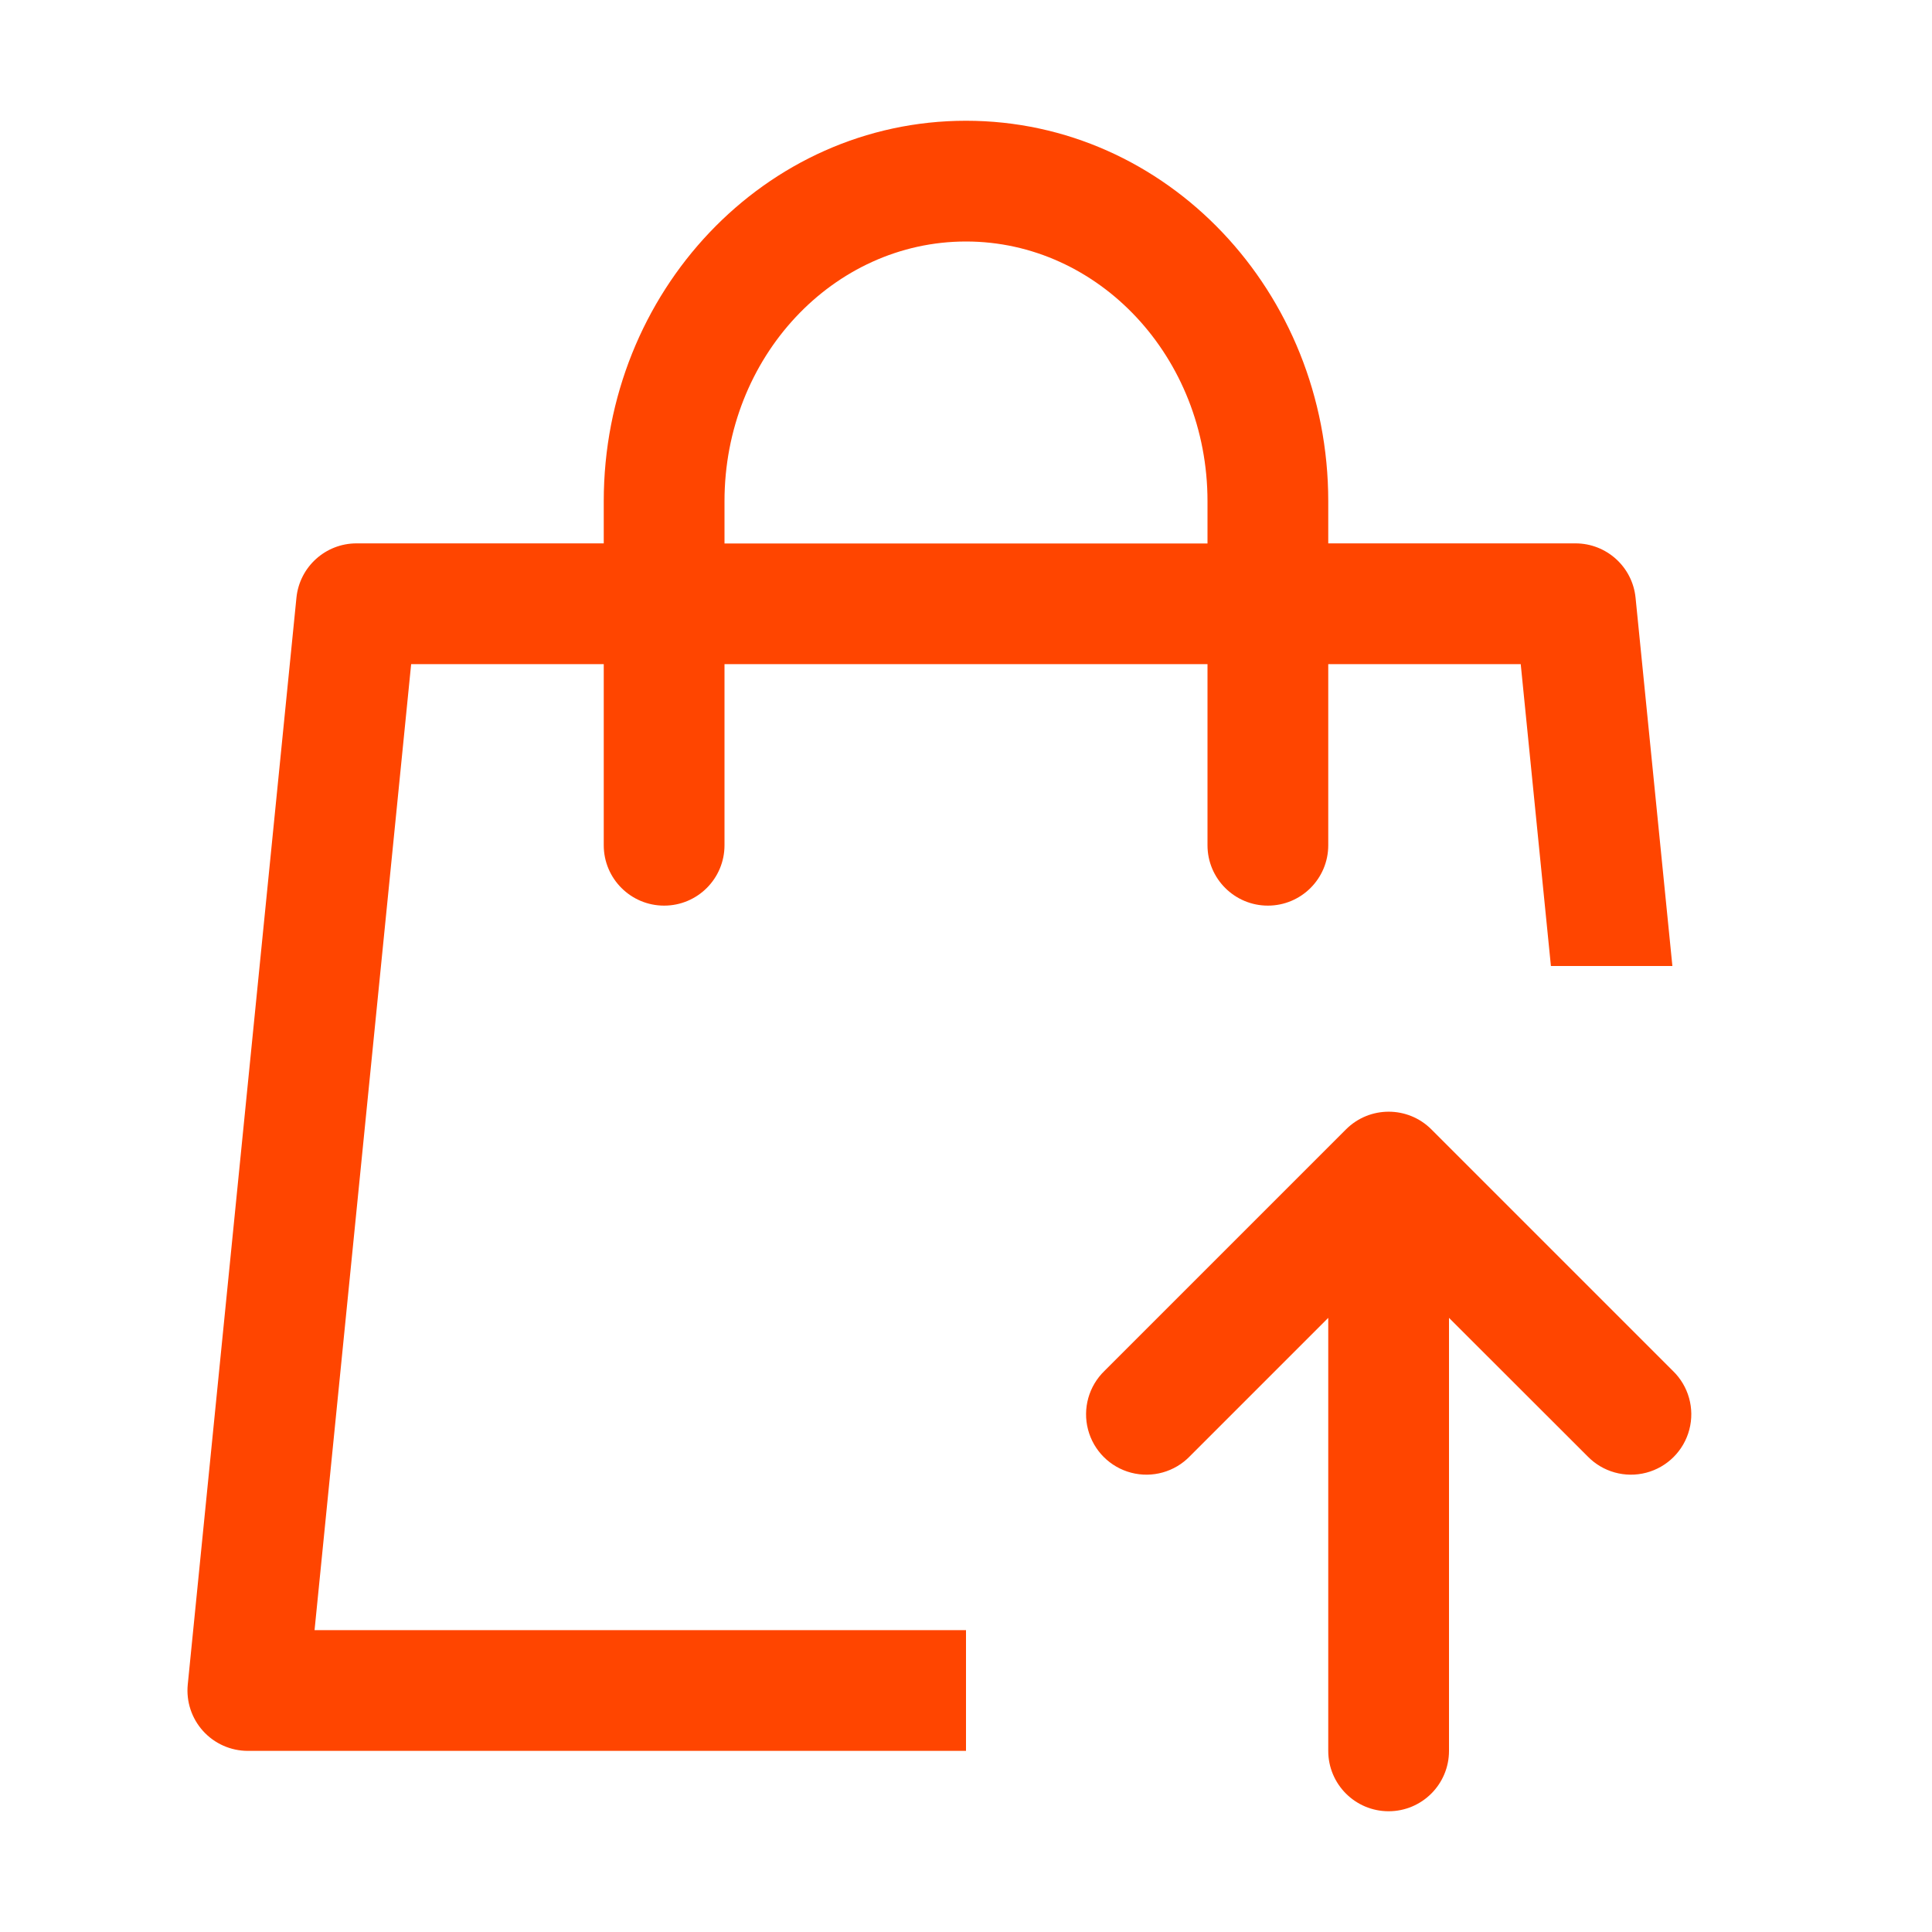
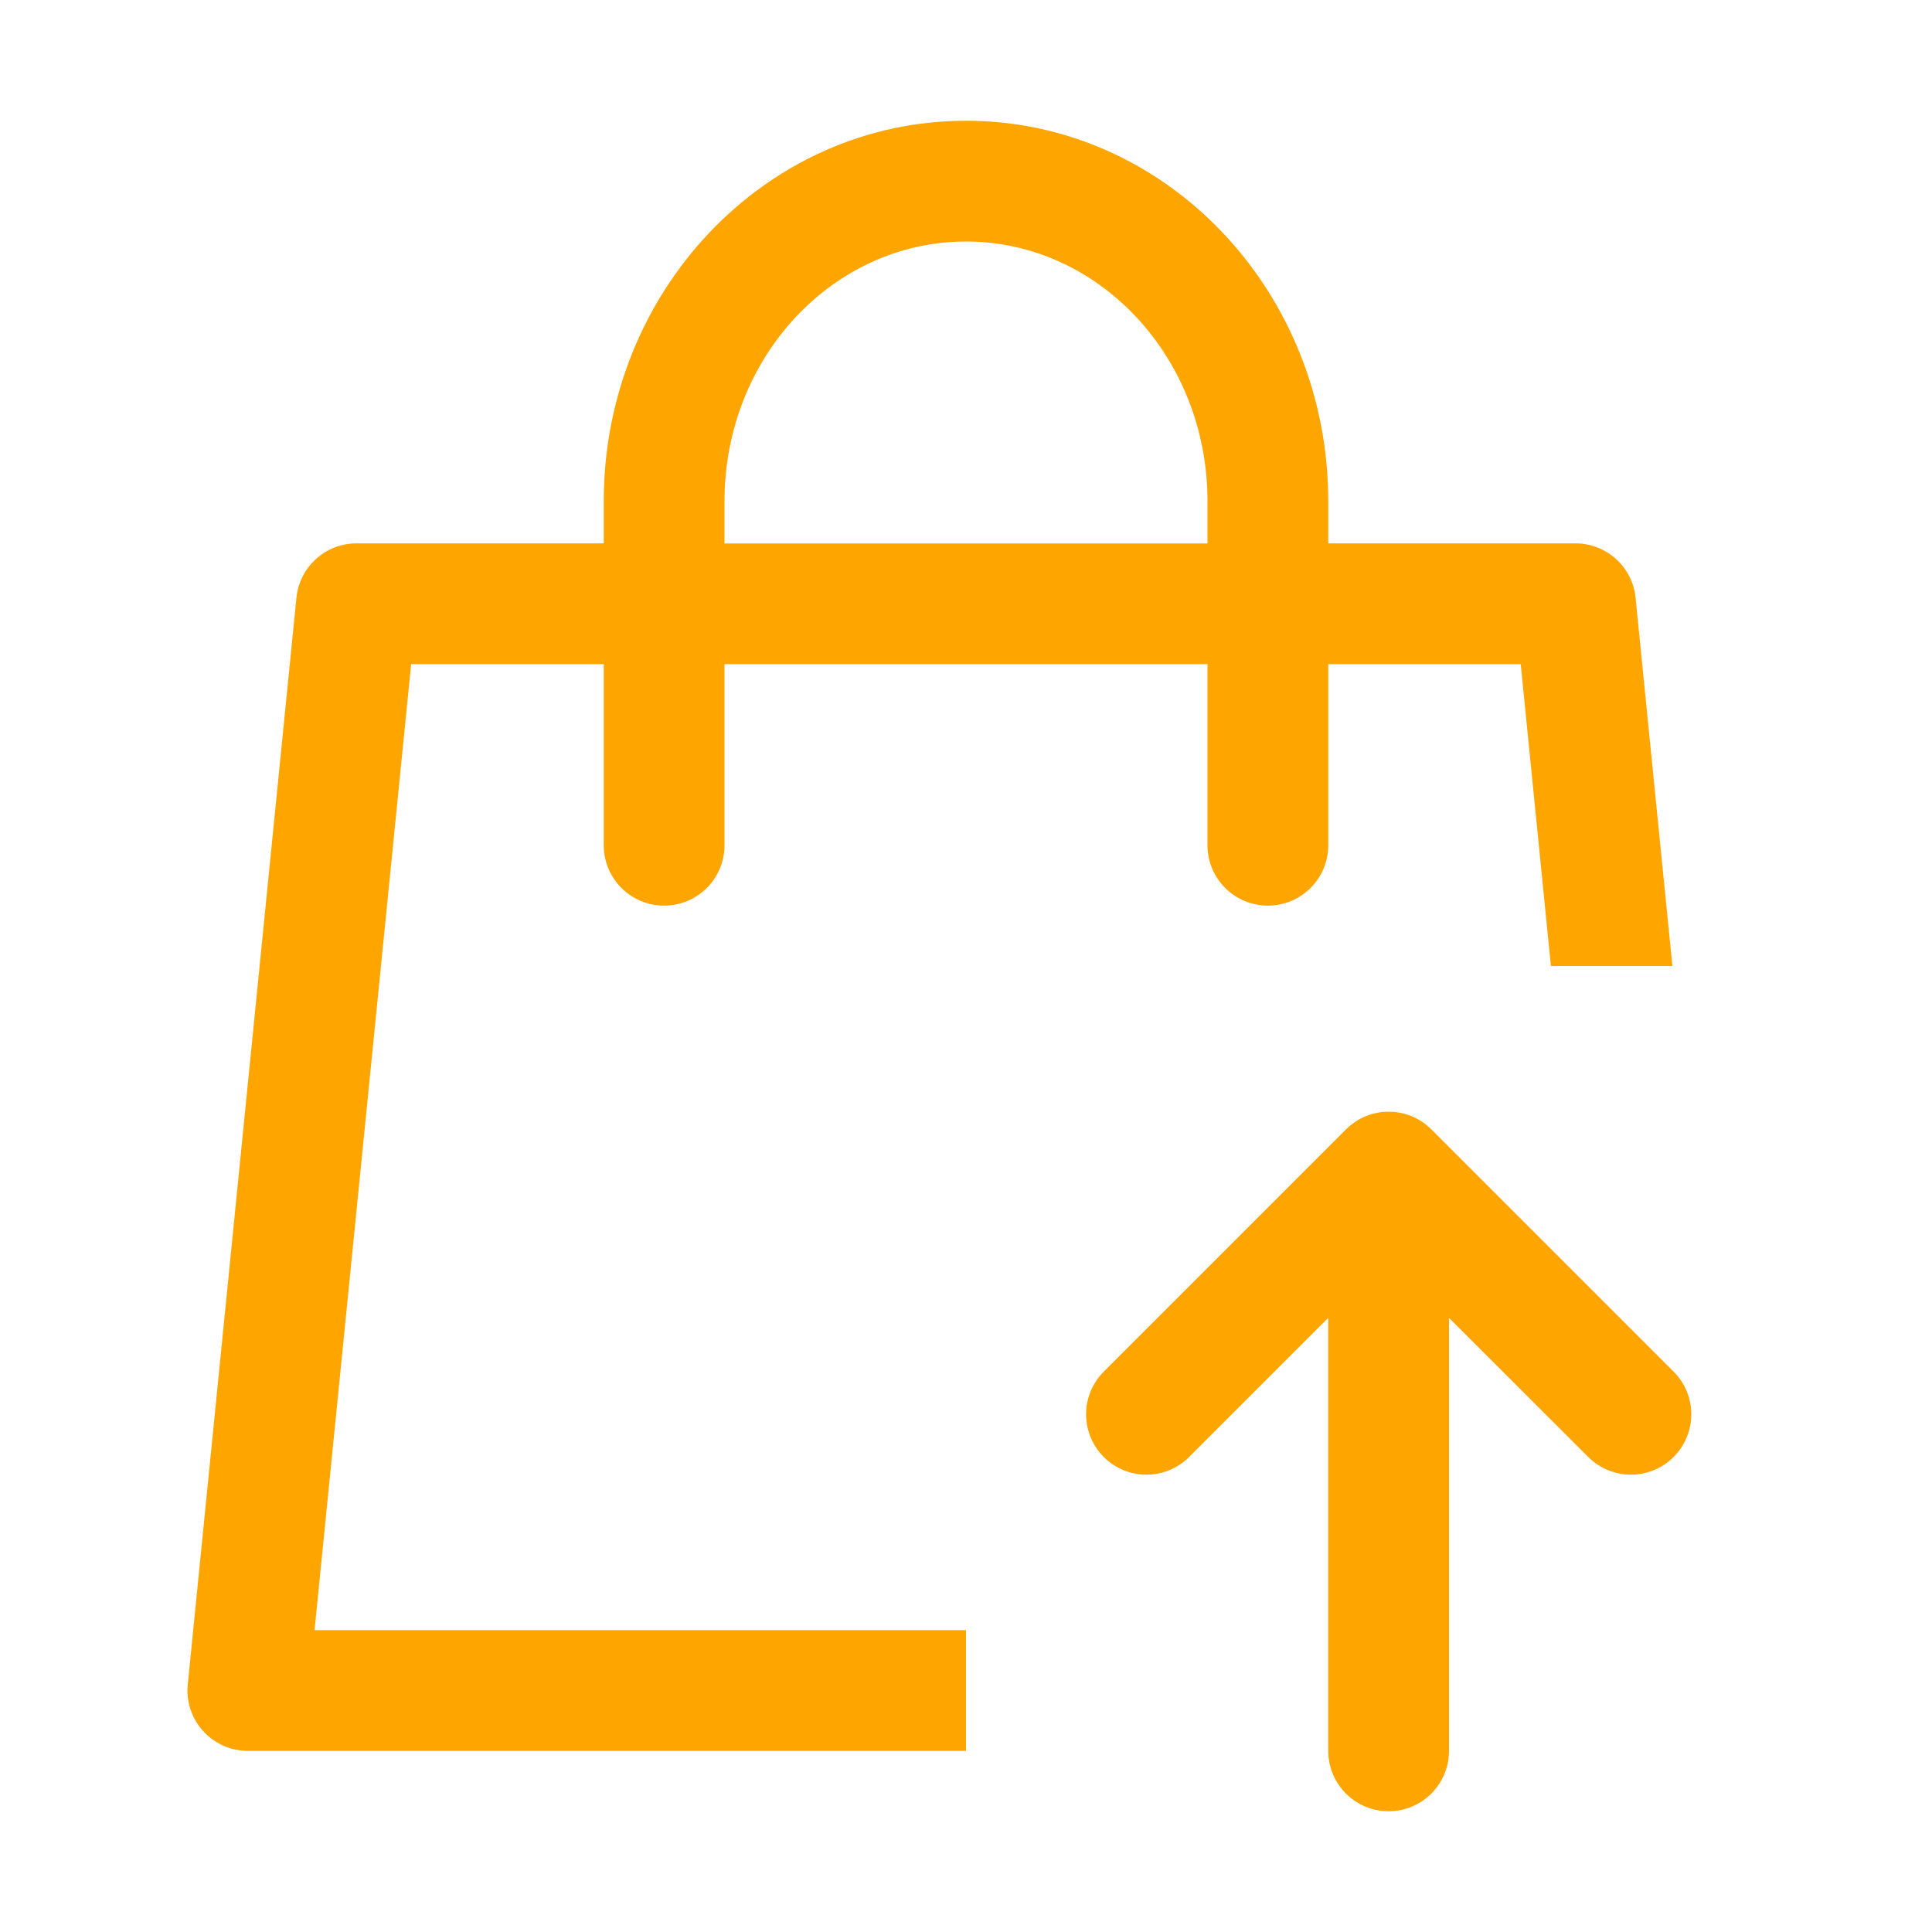
- <svg xmlns="http://www.w3.org/2000/svg" width="800px" height="800px" viewBox="0 0 1024 1024" fill="#FF4500">
+ <svg xmlns="http://www.w3.org/2000/svg" width="800px" height="800px" viewBox="0 0 1024 1024" fill="#FFA500">
strokeLinejoin
<g id="SVGRepo_bgCarrier" stroke-width="0" />
  <g id="SVGRepo_tracerCarrier" stroke-linecap="round" stroke-linejoin="round" />
  <g id="SVGRepo_iconCarrier">
-     <path fill="#FF4500" d="M704 288h131.072a32 32 0 0 1 31.808 28.8L886.4 512h-64.384l-16-160H704v96a32 32 0 1 1-64 0v-96H384v96a32 32 0 0 1-64 0v-96H217.92l-51.2 512H512v64H131.328a32 32 0 0 1-31.808-35.2l57.6-576a32 32 0 0 1 31.808-28.8H320v-22.336C320 154.688 405.504 64 512 64s192 90.688 192 201.664v22.4zm-64 0v-22.336C640 189.248 582.272 128 512 128c-70.272 0-128 61.248-128 137.664v22.4h256zm201.408 483.84L768 698.496V928a32 32 0 1 1-64 0V698.496l-73.344 73.344a32 32 0 1 1-45.248-45.248l128-128a32 32 0 0 1 45.248 0l128 128a32 32 0 1 1-45.248 45.248z" />
+     <path fill="#FFA500" d="M704 288h131.072a32 32 0 0 1 31.808 28.8L886.4 512h-64.384l-16-160H704v96a32 32 0 1 1-64 0v-96H384v96a32 32 0 0 1-64 0v-96H217.92l-51.2 512H512v64H131.328a32 32 0 0 1-31.808-35.2l57.6-576a32 32 0 0 1 31.808-28.8H320v-22.336C320 154.688 405.504 64 512 64s192 90.688 192 201.664v22.4zm-64 0v-22.336C640 189.248 582.272 128 512 128c-70.272 0-128 61.248-128 137.664v22.4h256zm201.408 483.84L768 698.496V928a32 32 0 1 1-64 0V698.496l-73.344 73.344a32 32 0 1 1-45.248-45.248l128-128a32 32 0 0 1 45.248 0l128 128a32 32 0 1 1-45.248 45.248z" />
  </g>
</svg>
